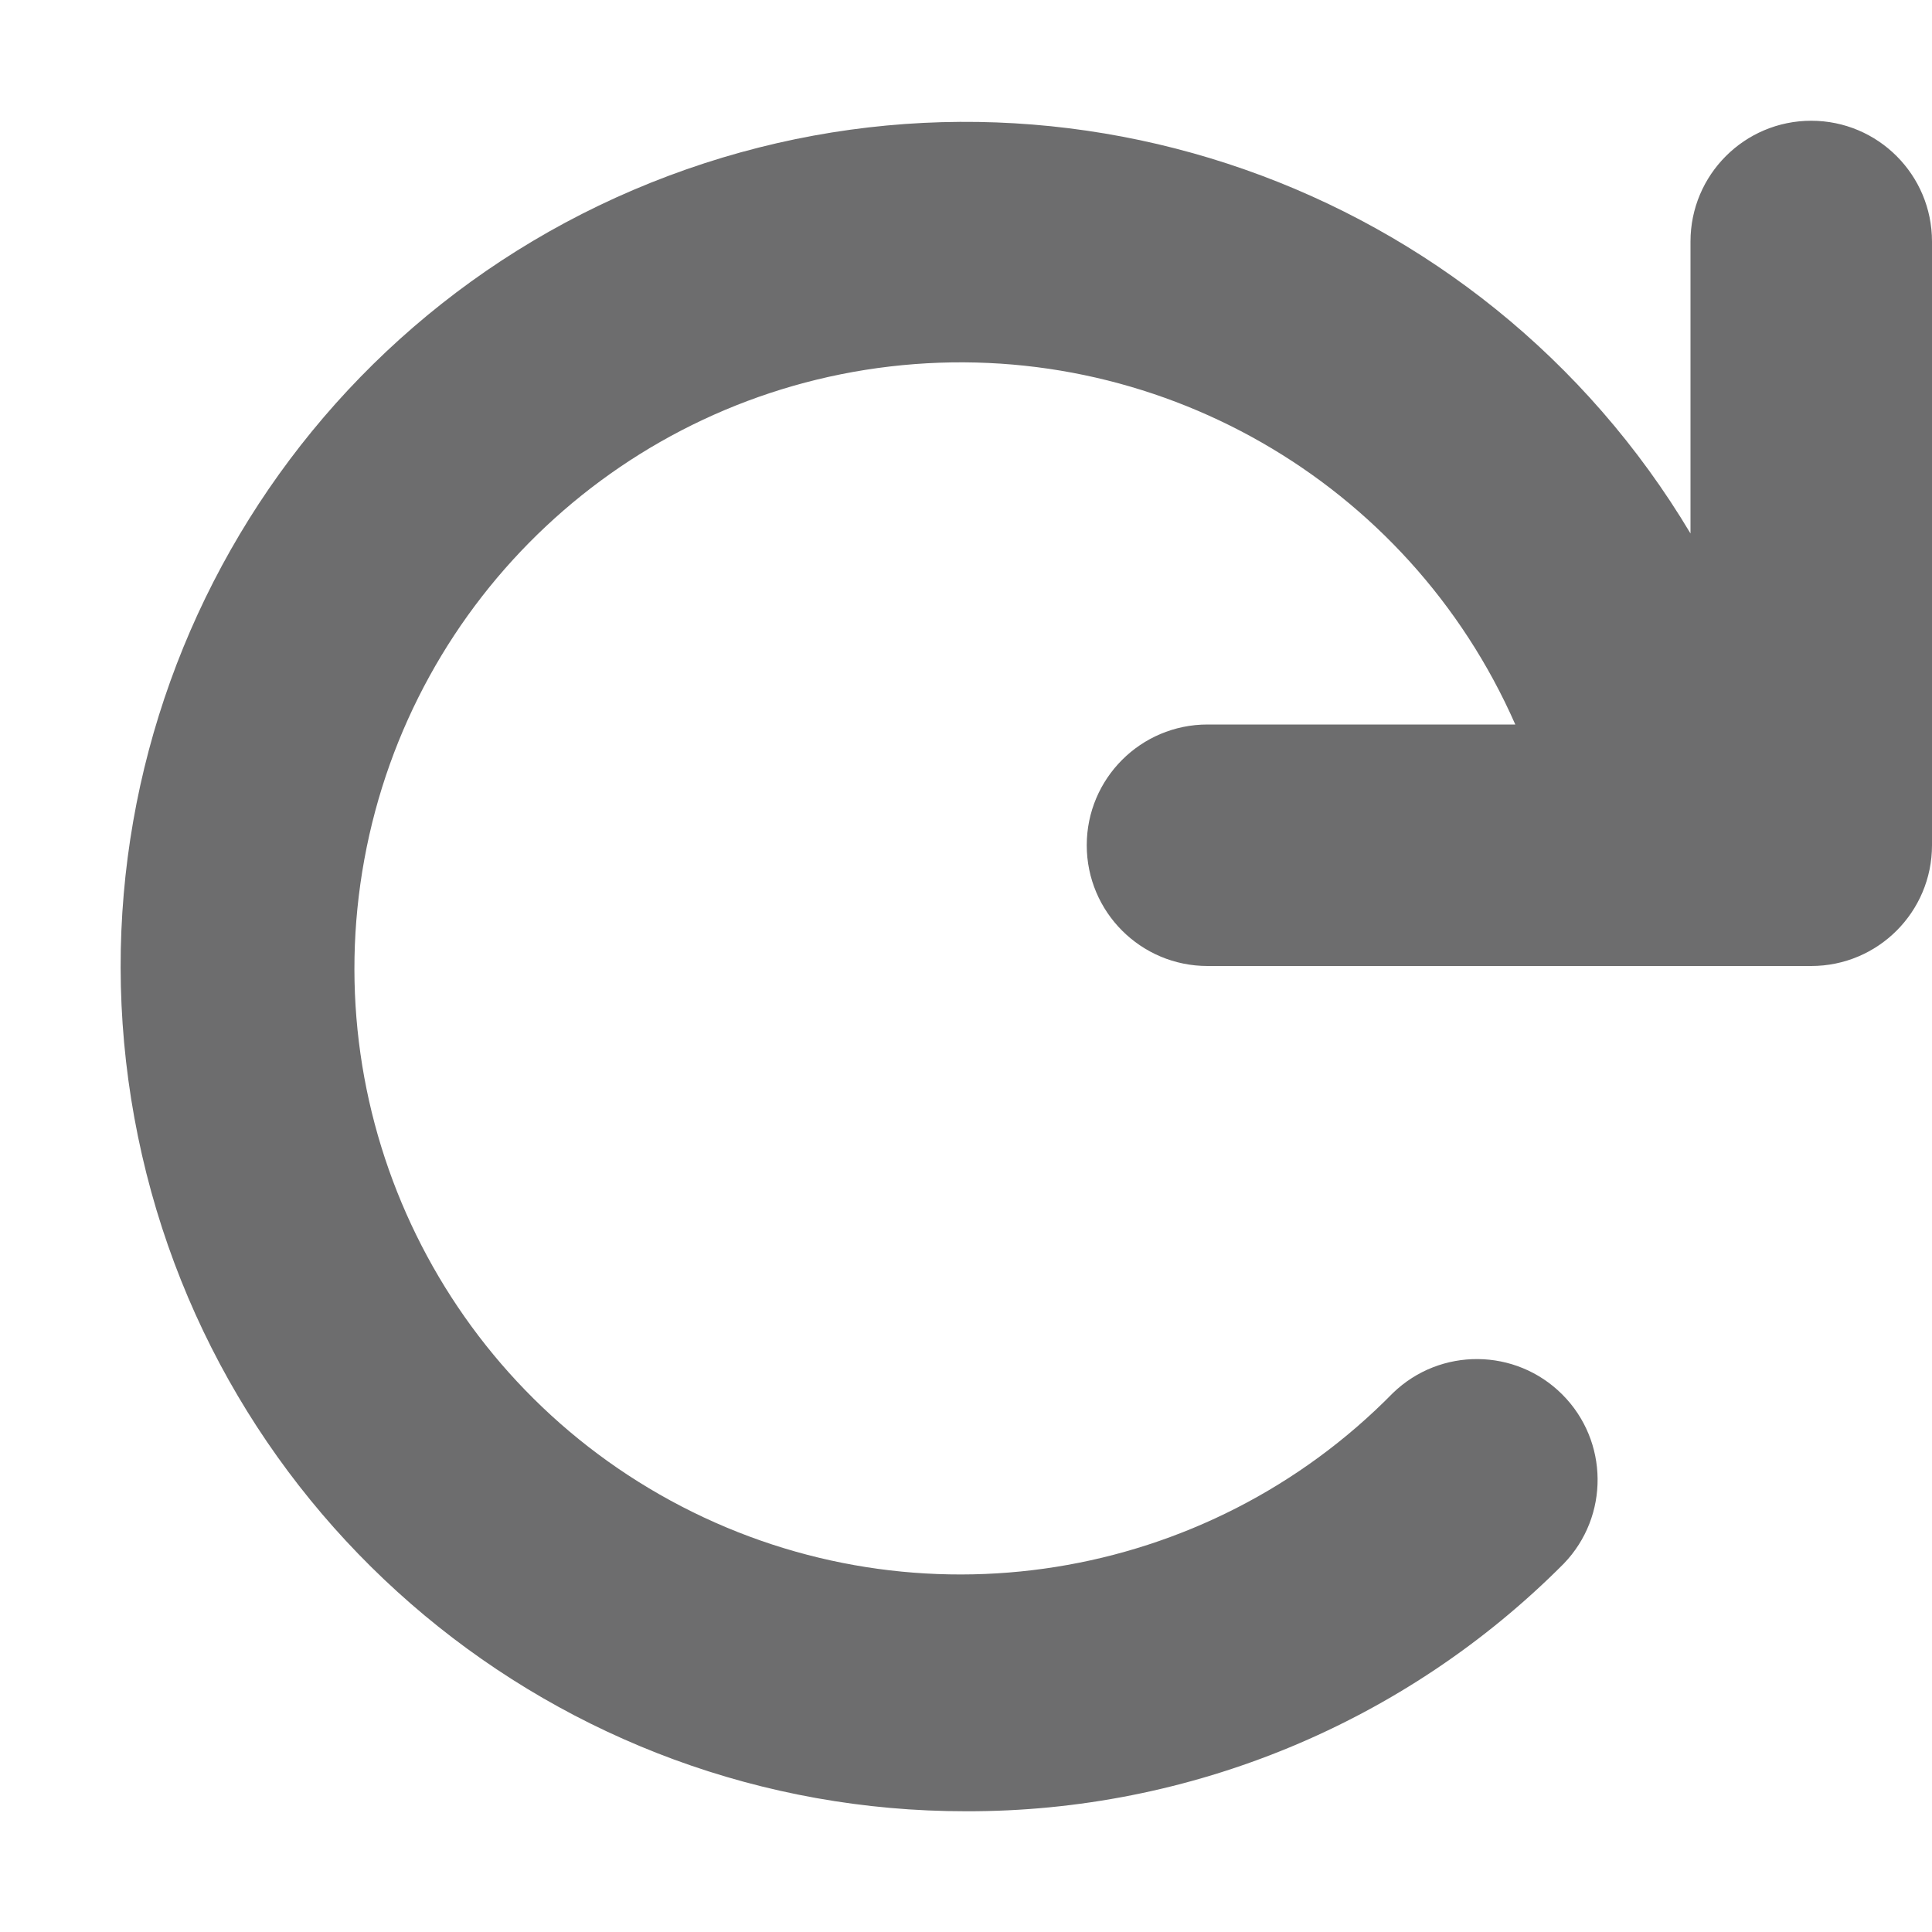
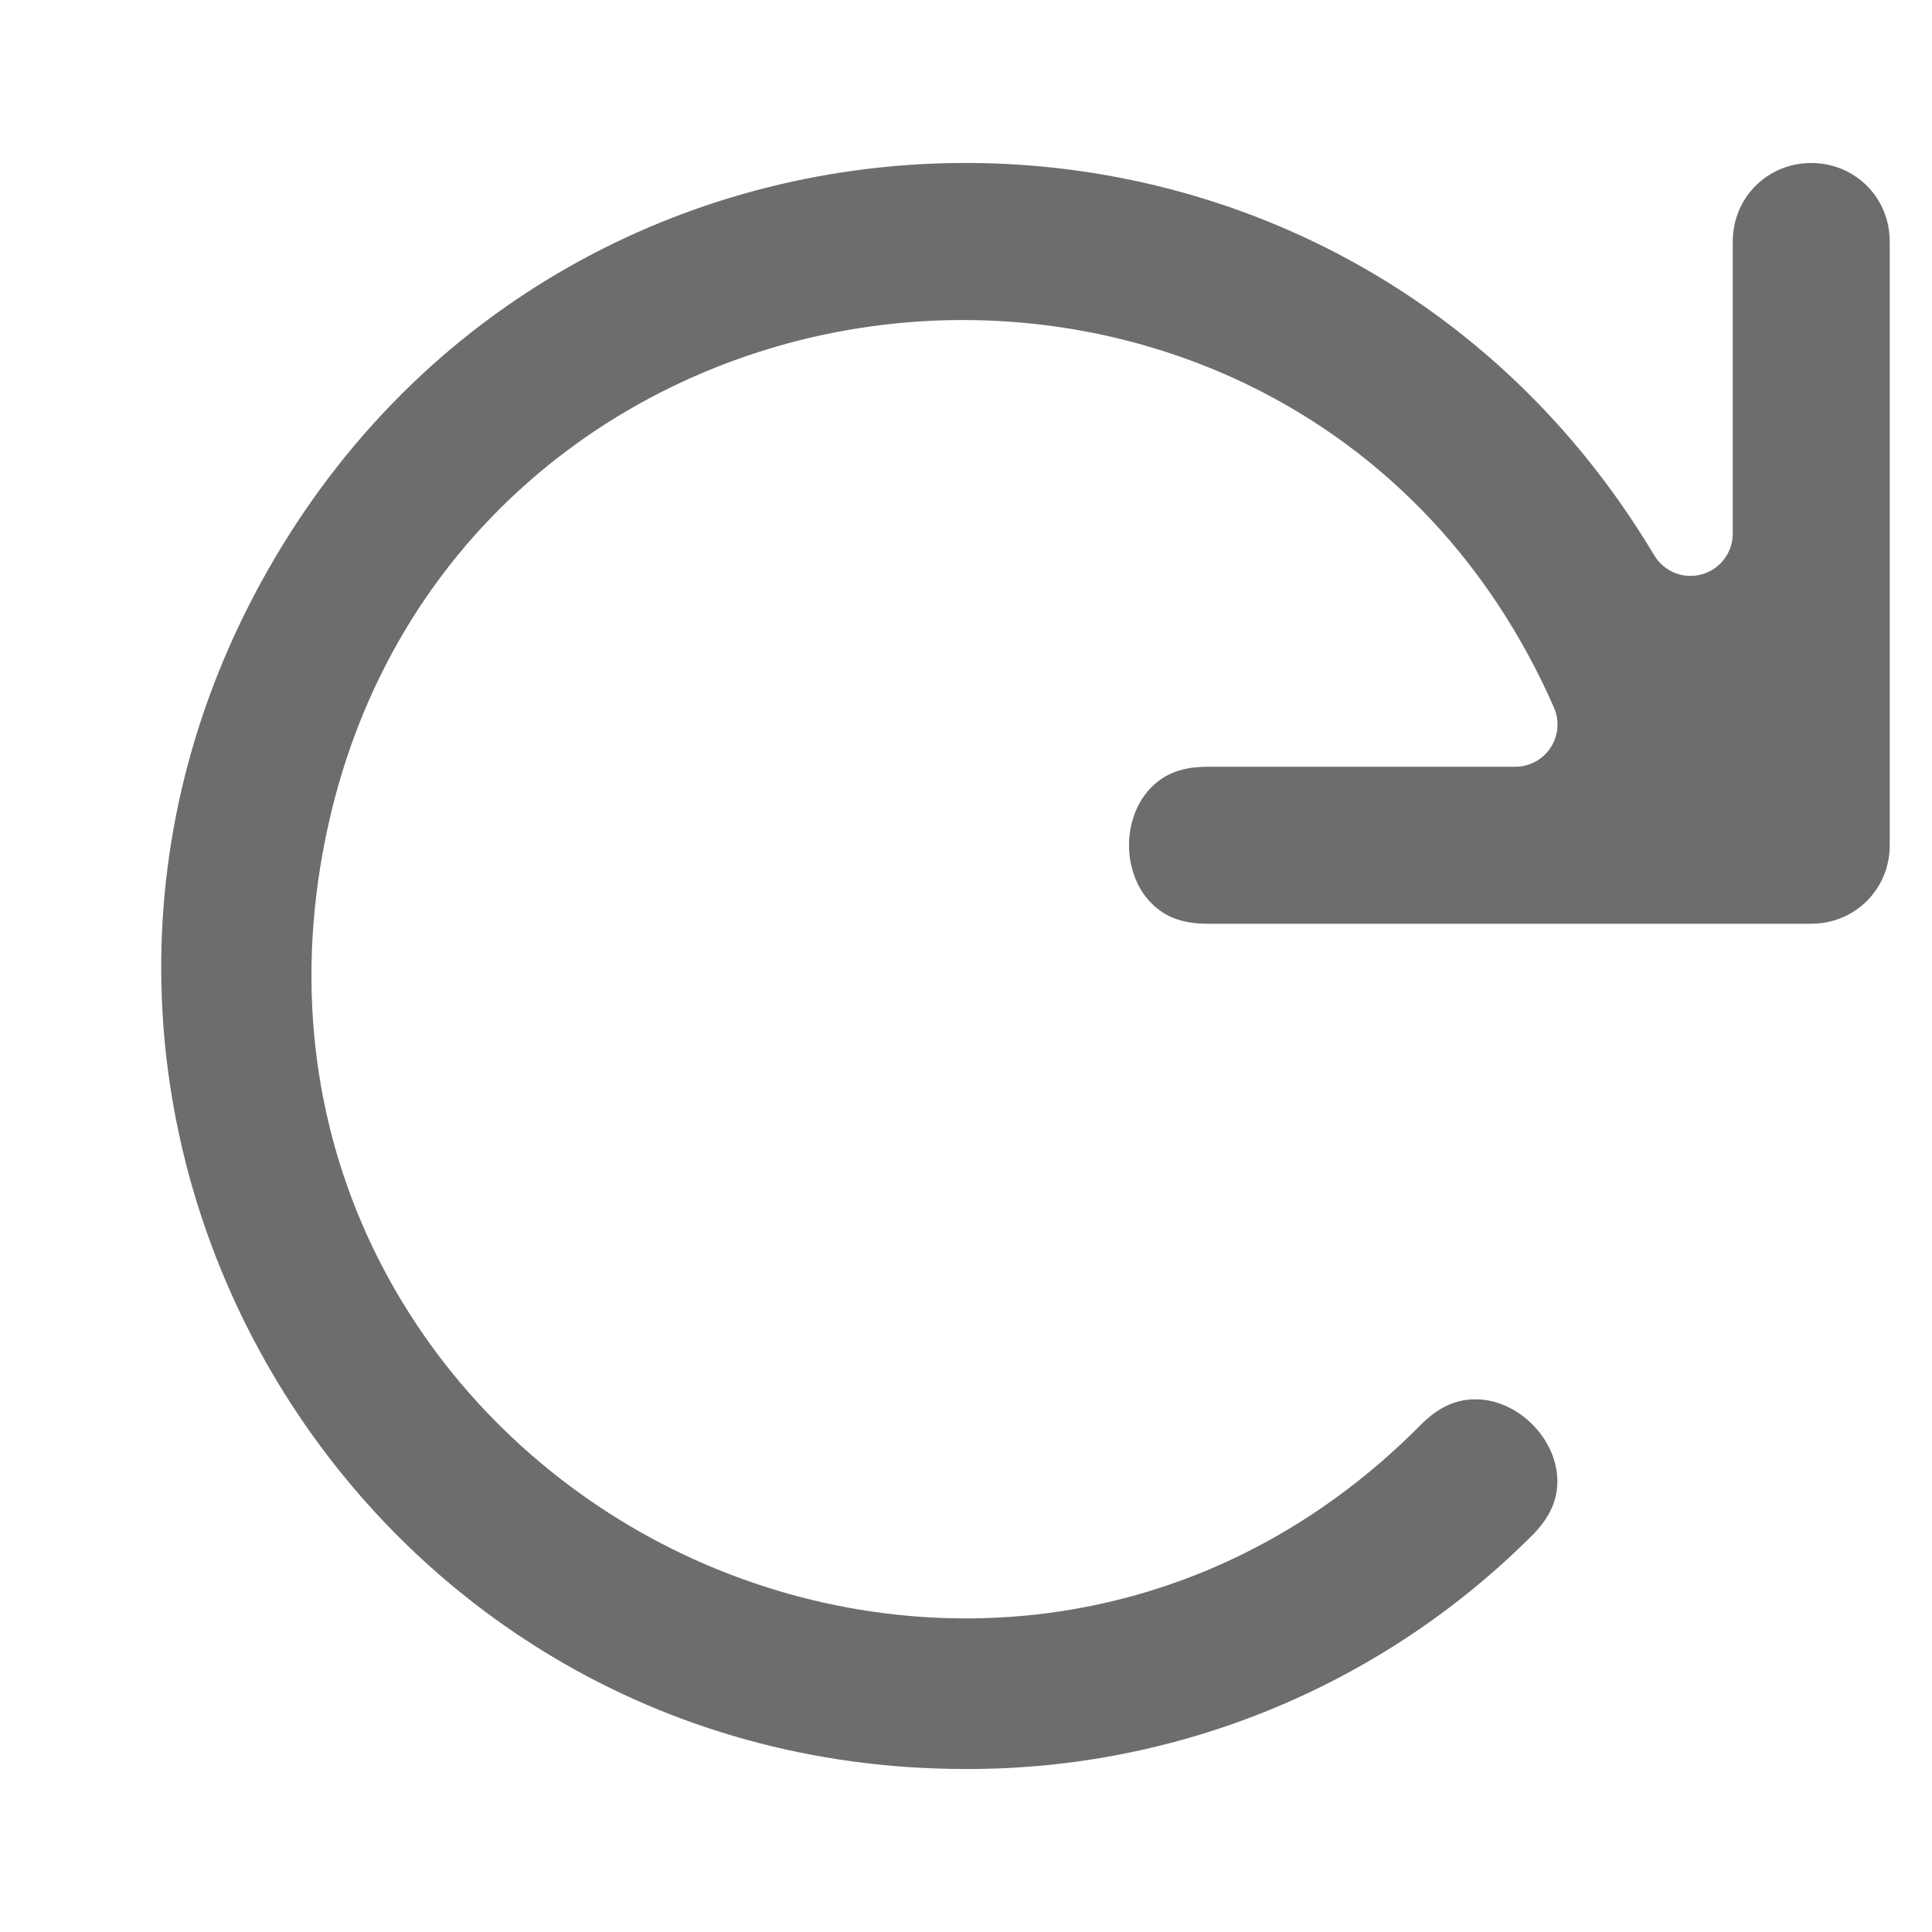
- <svg xmlns="http://www.w3.org/2000/svg" width="16" height="16" viewBox="0 0 16 16">
-   <path fill="#6D6D6E" d="M15 1a1 1 0 0 0-1 1v2.418A6.995 6.995 0 1 0 8 15a6.954 6.954 0 0 0 4.95-2.05 1 1 0 0 0-1.414-1.414A5.019 5.019 0 1 1 12.549 6H10a1 1 0 0 0 0 2h5a1 1 0 0 0 1-1V2a1 1 0 0 0-1-1z" />
+ <svg xmlns="http://www.w3.org/2000/svg" width="16" height="16" viewBox="0 0 16 16" version="1.1" id="svg4">
+   <defs id="defs8" />
+   <path id="path2" d="M 7.92 1.35 C 5.691 1.375 3.475 2.504 2.215 4.727 C -0.306 9.173 2.889 14.654 8 14.65 A 0.35 0.35 0 0 0 8.002 14.65 C 9.766 14.655 11.457 13.954 12.701 12.703 C 12.865 12.532 12.906 12.378 12.896 12.227 C 12.886 12.074 12.81 11.915 12.689 11.795 C 12.569 11.675 12.413 11.6 12.26 11.59 C 12.107 11.58 11.952 11.62 11.779 11.787 C 9.941 13.654 7.408 13.784 5.482 12.785 C 3.555 11.785 2.201 9.634 2.674 7.053 C 3.146 4.471 5.173 2.94 7.33 2.688 C 9.487 2.435 11.813 3.456 12.869 5.859 A 0.35 0.35 0 0 1 12.549 6.35 L 10 6.35 C 9.754 6.35 9.614 6.43 9.512 6.545 C 9.409 6.66 9.35 6.828 9.35 7 C 9.35 7.172 9.409 7.34 9.512 7.455 C 9.614 7.57 9.754 7.65 10 7.65 L 15 7.65 C 15.363 7.65 15.65 7.363 15.65 7 L 15.65 2 C 15.65 1.637 15.363 1.35 15 1.35 C 14.637 1.35 14.35 1.637 14.35 2 L 14.35 4.418 A 0.35 0.35 0 0 1 13.699 4.598 C 12.389 2.404 10.148 1.324 7.92 1.35 z " style="fill:#6d6d6e;fill-opacity:1" />
</svg>
